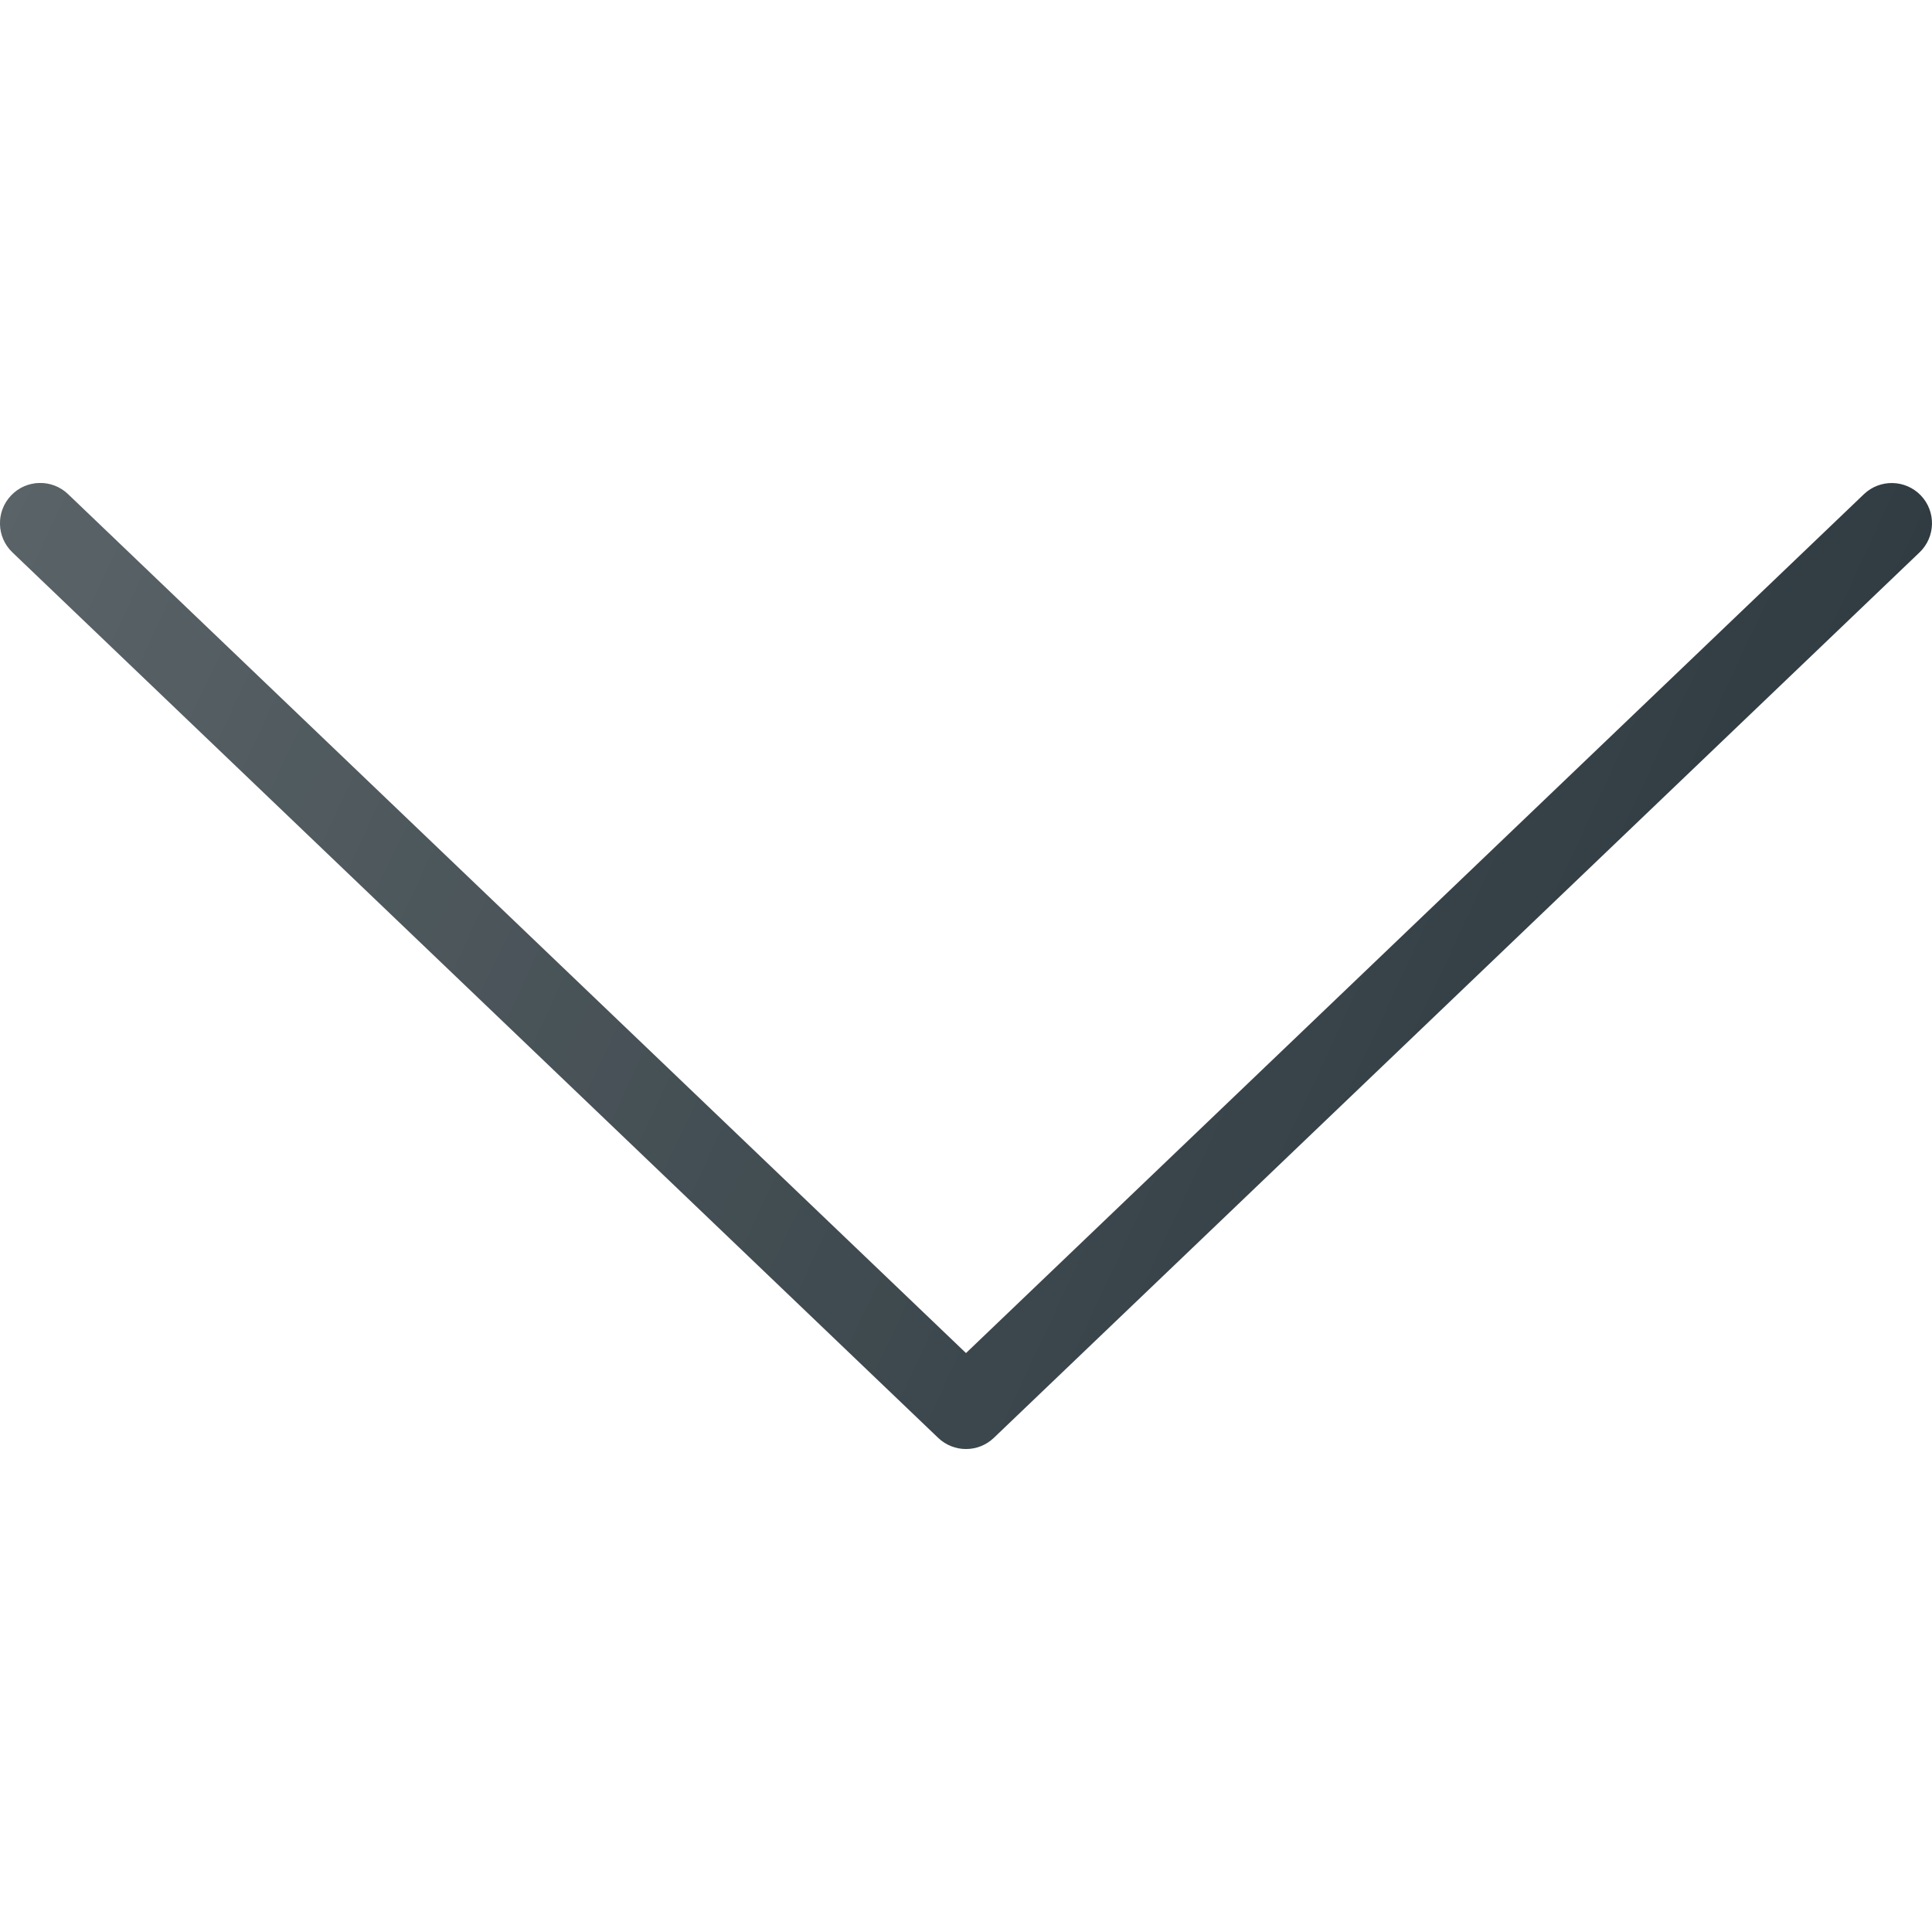
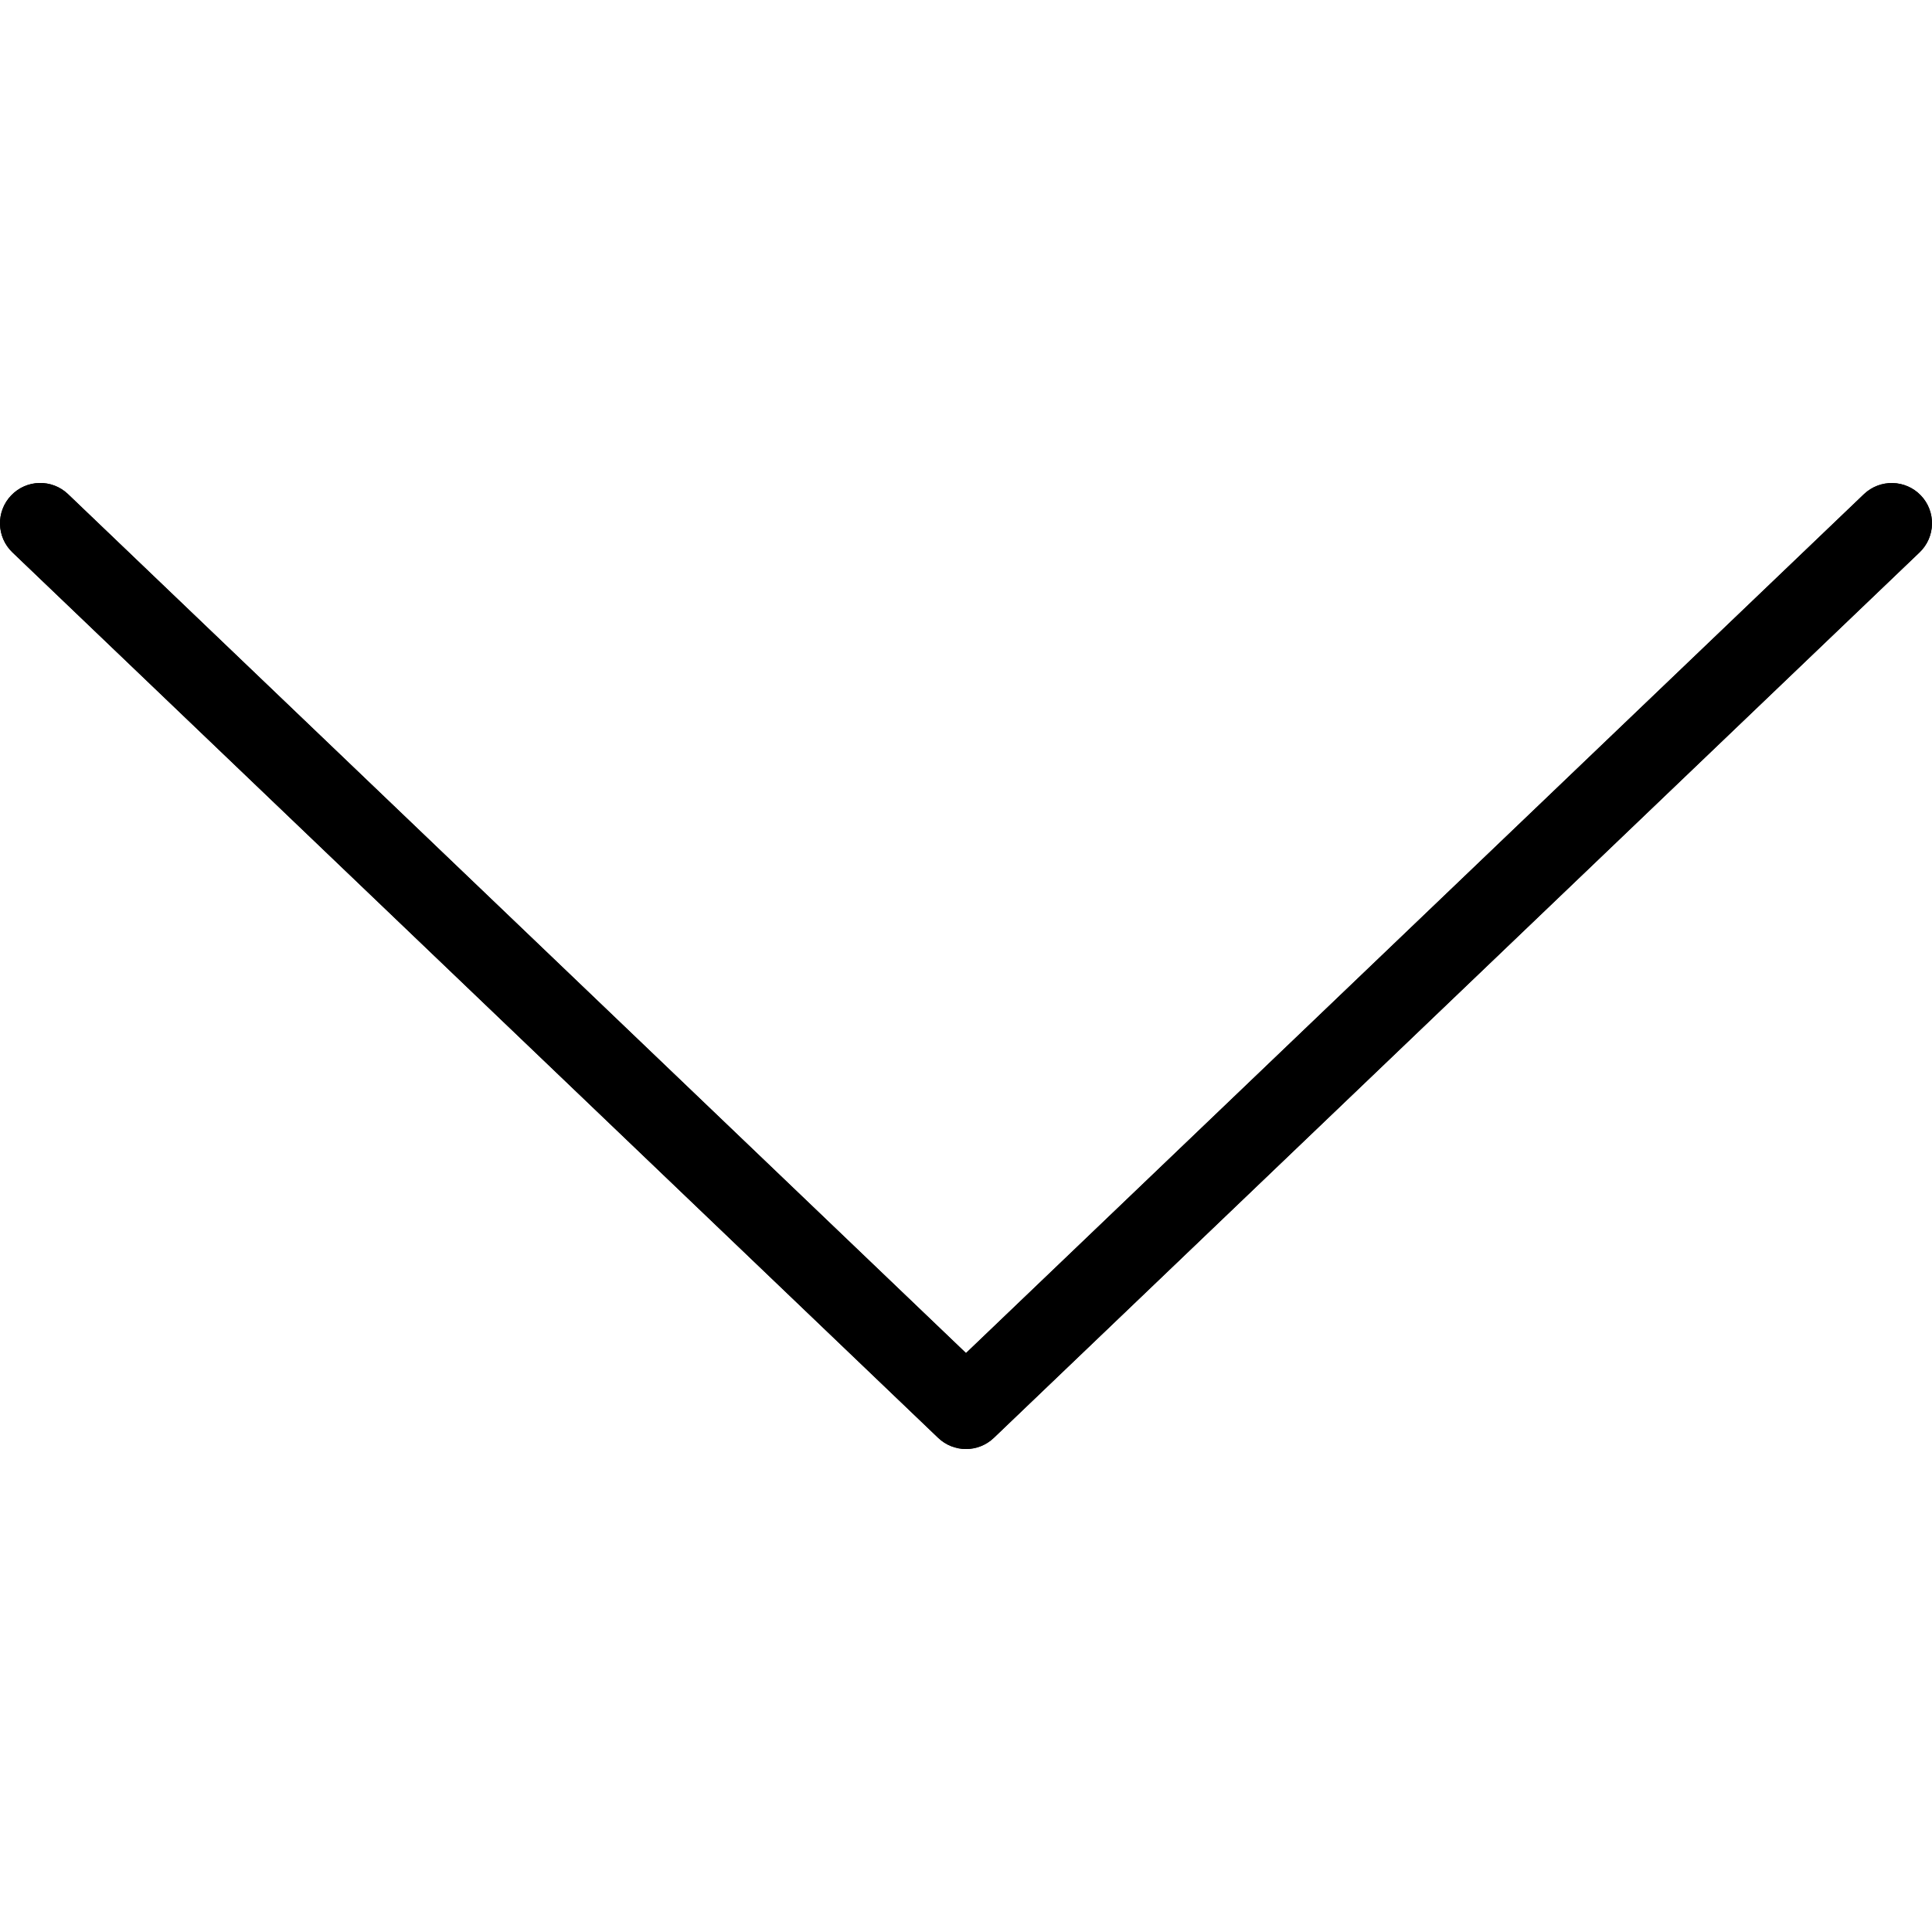
- <svg xmlns="http://www.w3.org/2000/svg" version="1.1" id="Capa_1" x="0px" y="0px" viewBox="0 0 511.998 511.998" style="enable-background:new 0 0 511.998 511.998;" xml:space="preserve">
-   <path style="fill:#303C42;" d="M255.999,384.004c-2.656,0-5.313-0.99-7.375-2.958L3.29,146.379  c-4.25-4.073-4.406-10.823-0.333-15.083c4.063-4.26,10.812-4.427,15.083-0.333l237.958,227.615l237.958-227.615  c4.281-4.073,11.021-3.906,15.083,0.333c4.073,4.26,3.917,11.01-0.333,15.083L263.374,381.046  C261.311,383.015,258.655,384.004,255.999,384.004z" />
-   <linearGradient id="SVGID_1_" gradientUnits="userSpaceOnUse" x1="-45.683" y1="642.284" x2="-25.885" y2="633.052" gradientTransform="matrix(21.3333 0 0 -21.3333 996.3579 13791.641)">
-     <stop offset="0" style="stop-color:#FFFFFF;stop-opacity:0.2" />
-     <stop offset="1" style="stop-color:#FFFFFF;stop-opacity:0" />
-   </linearGradient>
-   <path style="fill:url(#SVGID_1_);" d="M255.999,384.004c-2.656,0-5.313-0.99-7.375-2.958L3.29,146.379  c-4.25-4.073-4.406-10.823-0.333-15.083c4.063-4.26,10.812-4.427,15.083-0.333l237.958,227.615l237.958-227.615  c4.281-4.073,11.021-3.906,15.083,0.333c4.073,4.26,3.917,11.01-0.333,15.083L263.374,381.046  C261.311,383.015,258.655,384.004,255.999,384.004z" />
-   <g>
- </g>
-   <g>
- </g>
-   <g>
- </g>
-   <g>
- </g>
-   <g>
- </g>
-   <g>
- </g>
-   <g>
- </g>
-   <g>
- </g>
-   <g>
- </g>
-   <g>
- </g>
-   <g>
- </g>
-   <g>
- </g>
-   <g>
- </g>
-   <g>
- </g>
-   <g>
- </g>
+ <svg xmlns="http://www.w3.org/2000/svg" width="1em" height="1em" fill="currentColor" version="1.1" id="Capa_1" x="0px" y="0px" viewBox="0 0 511.998 511.998" style="enable-background:new 0 0 511.998 511.998;" xml:space="preserve">
+   <path fill="currentColor" d="M255.999,384.004c-2.656,0-5.313-0.99-7.375-2.958L3.29,146.379  c-4.25-4.073-4.406-10.823-0.333-15.083c4.063-4.26,10.812-4.427,15.083-0.333l237.958,227.615l237.958-227.615  c4.281-4.073,11.021-3.906,15.083,0.333c4.073,4.26,3.917,11.01-0.333,15.083L263.374,381.046  C261.311,383.015,258.655,384.004,255.999,384.004z" />
+   <path fill="currentColor" d="M255.999,384.004c-2.656,0-5.313-0.99-7.375-2.958L3.29,146.379  c-4.25-4.073-4.406-10.823-0.333-15.083c4.063-4.26,10.812-4.427,15.083-0.333l237.958,227.615l237.958-227.615  c4.281-4.073,11.021-3.906,15.083,0.333c4.073,4.26,3.917,11.01-0.333,15.083L263.374,381.046  C261.311,383.015,258.655,384.004,255.999,384.004z" />
</svg>
